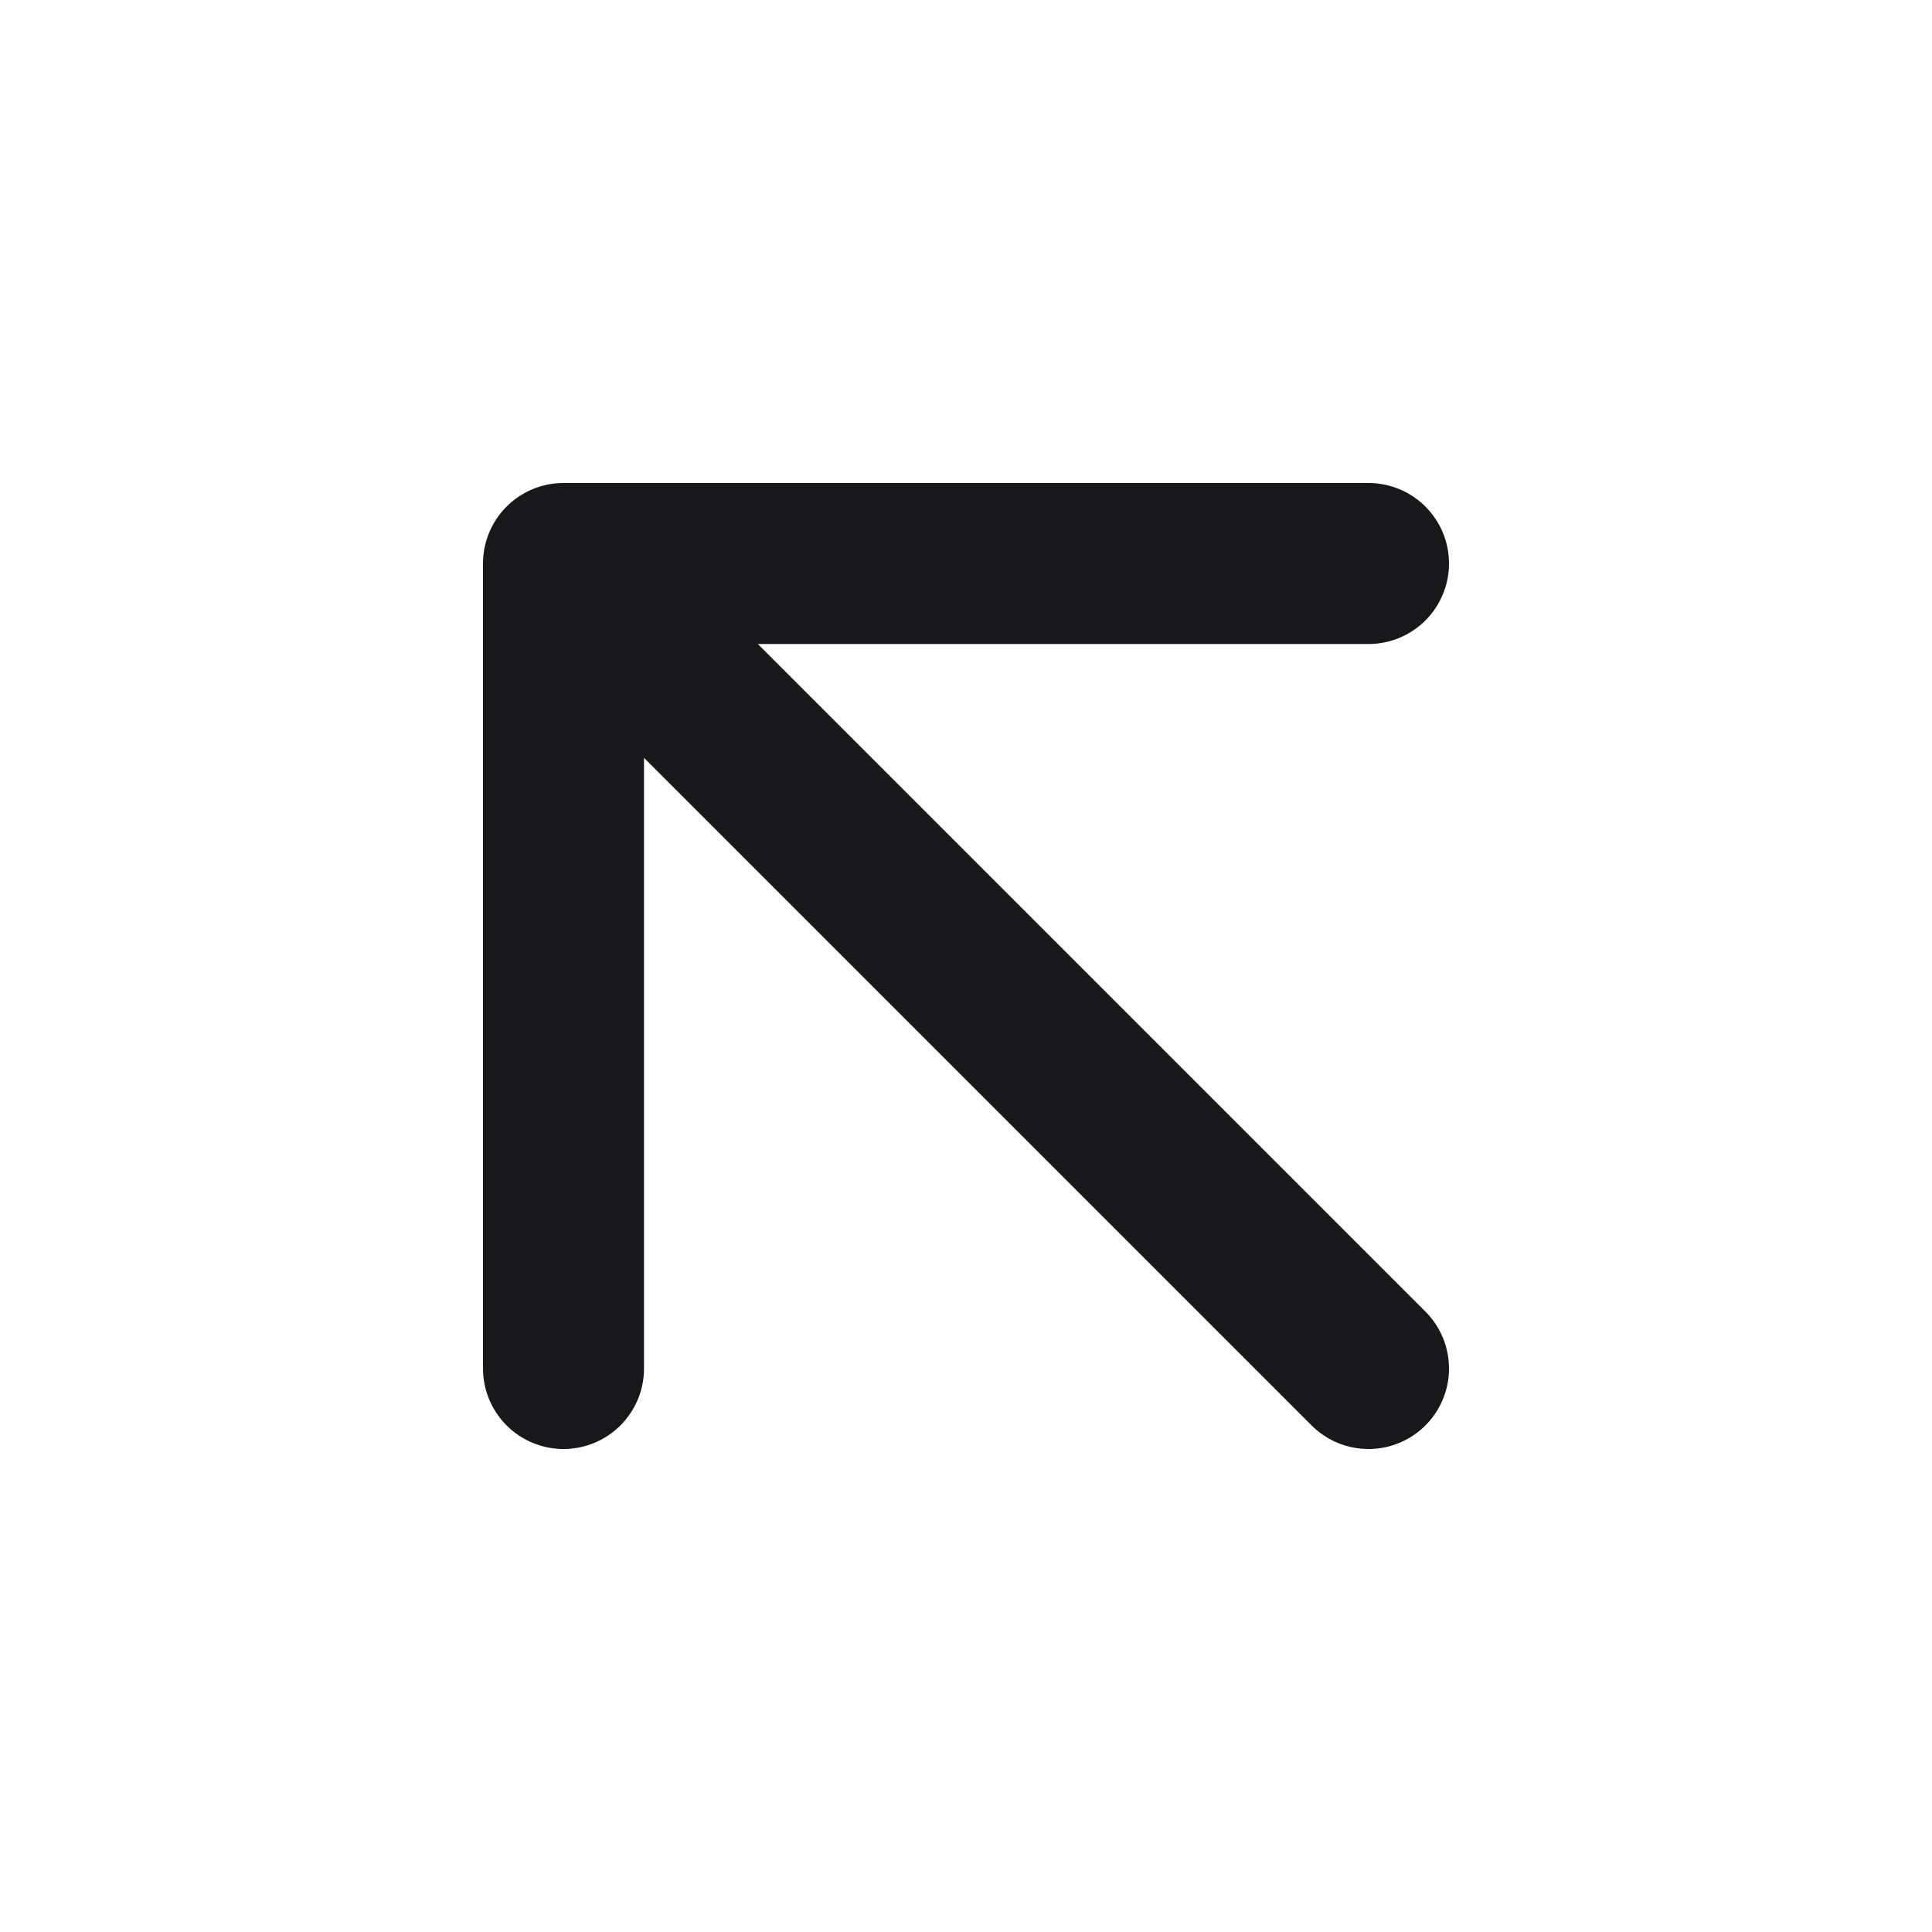
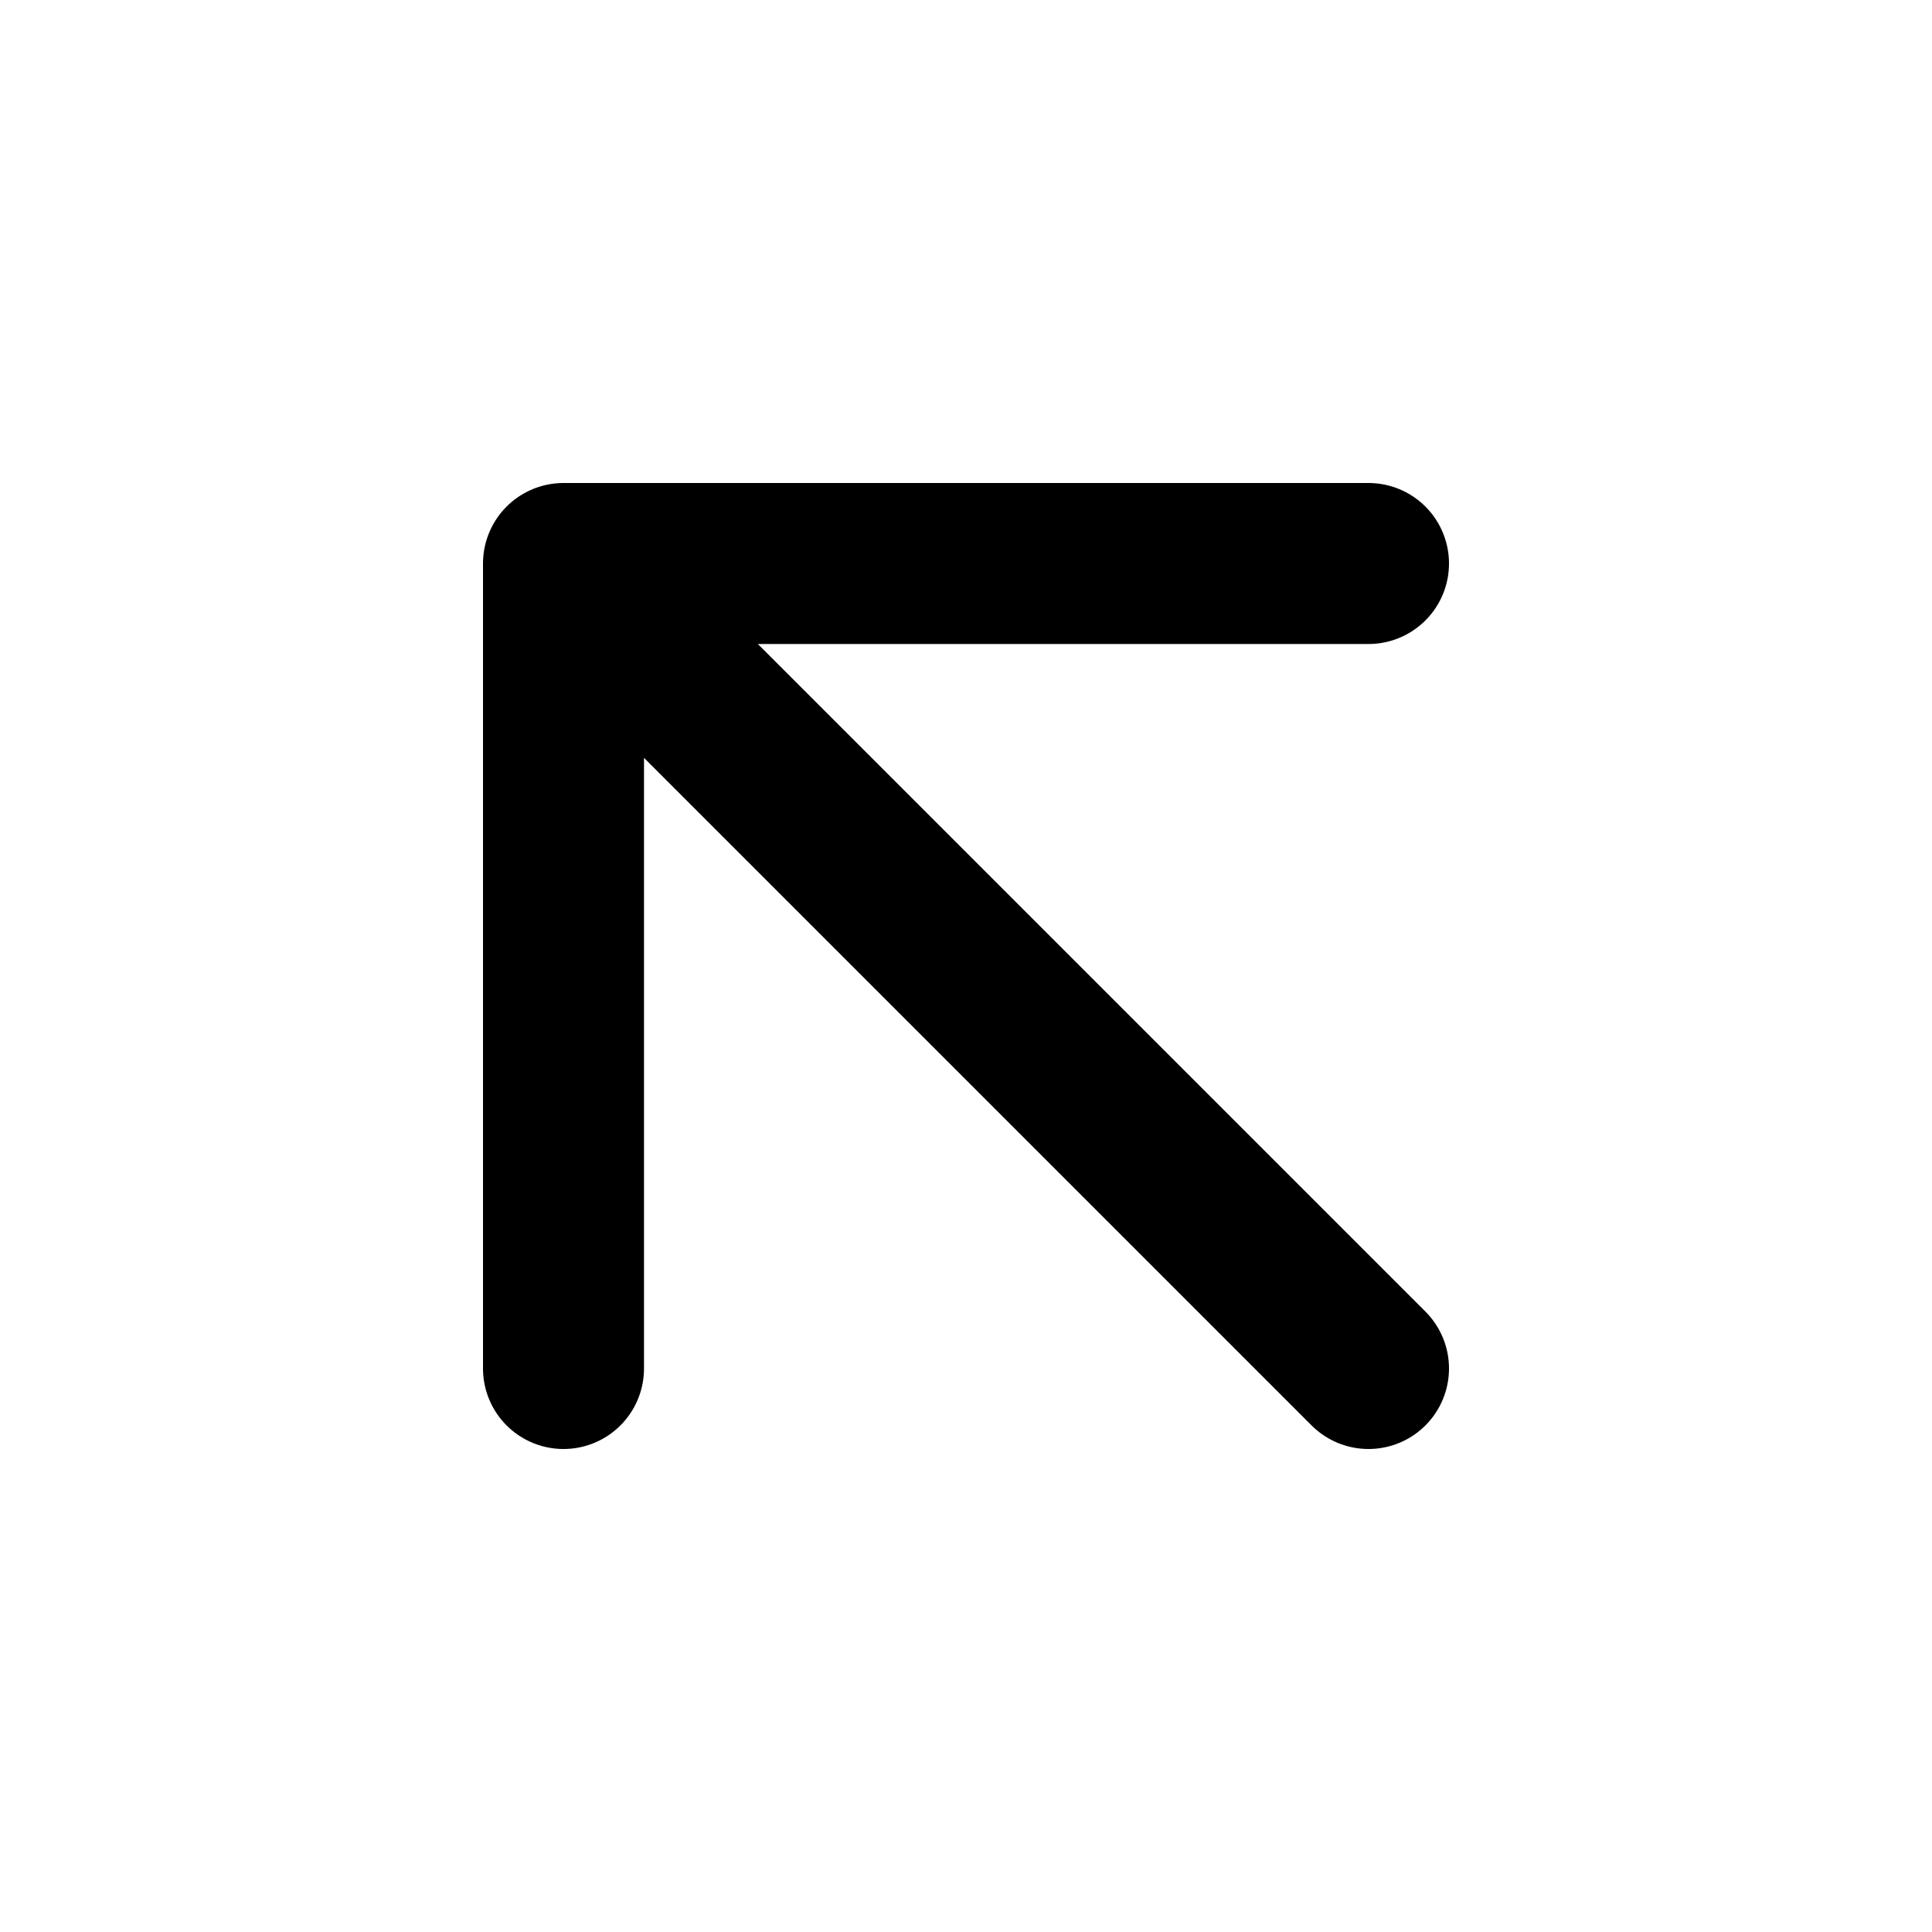
<svg xmlns="http://www.w3.org/2000/svg" viewBox="0 0 24 24" fill="none">
-   <path d="M17 7H7M7 7V17M7 7L17 17" stroke="#18181B" stroke-width="2" stroke-linecap="round" stroke-linejoin="round" />
+   <path d="M17 7H7M7 7V17M7 7L17 17" stroke="currentColor" stroke-width="2" stroke-linecap="round" stroke-linejoin="round" />
</svg>
